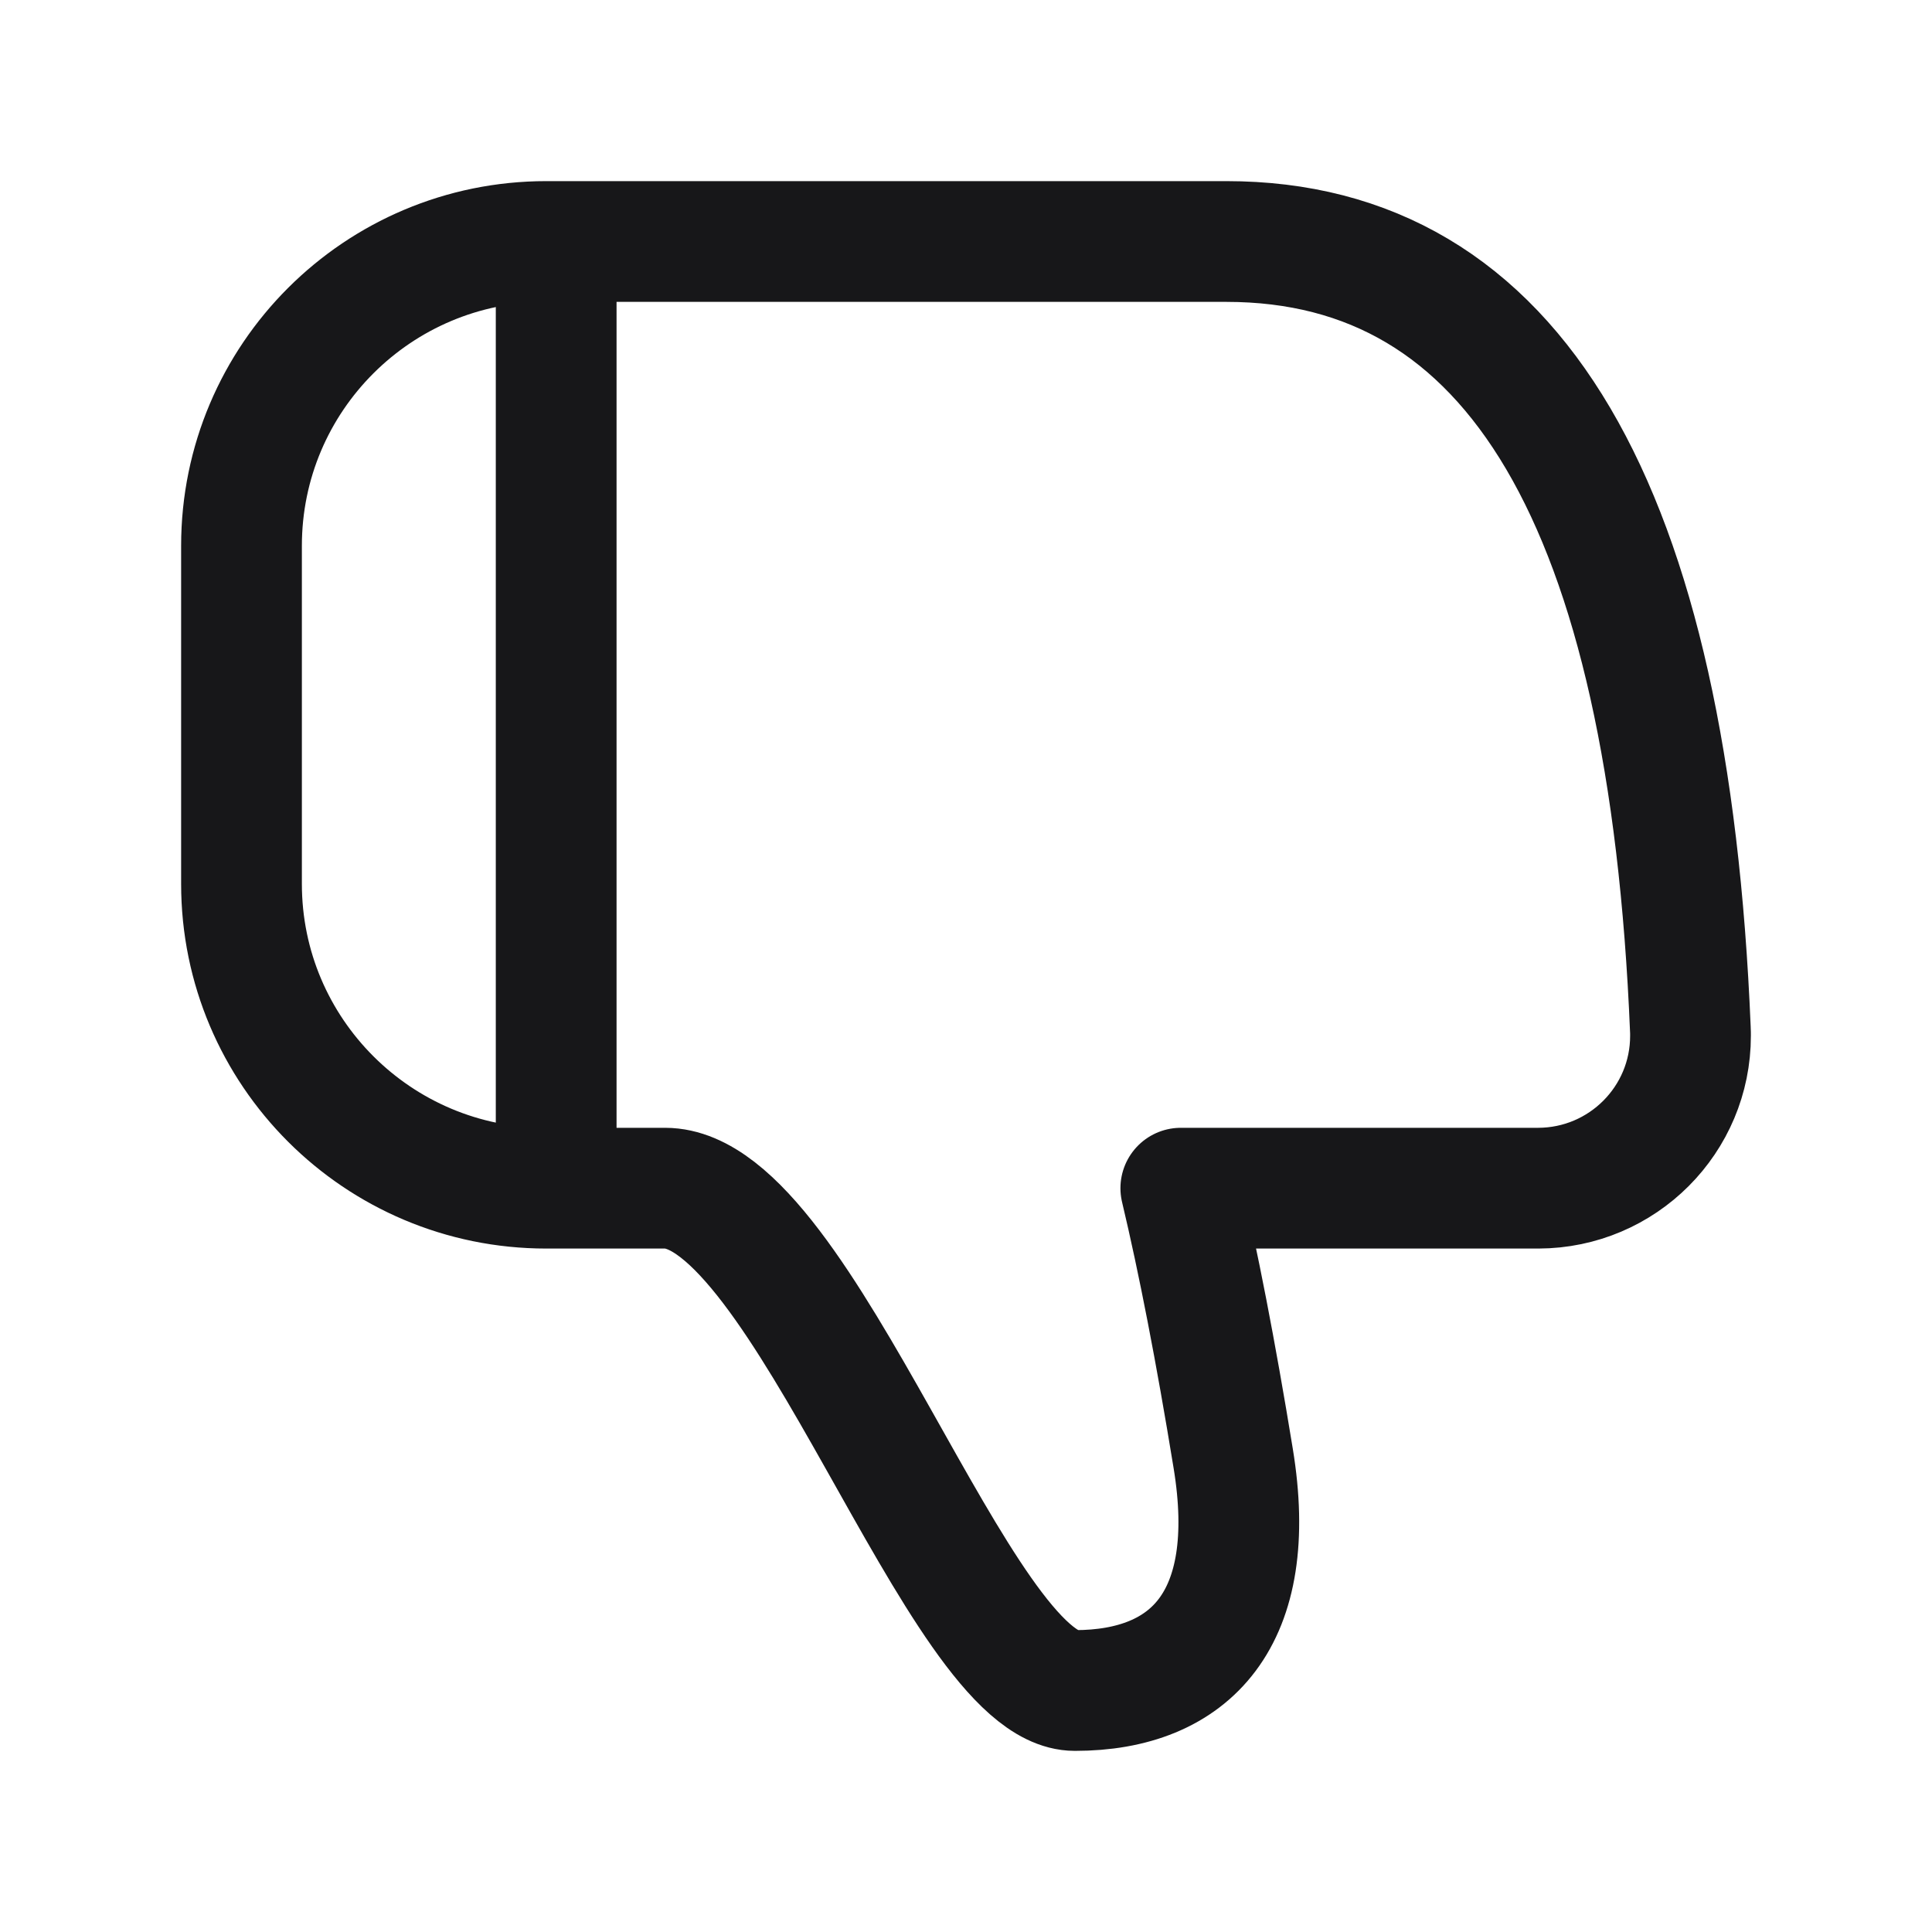
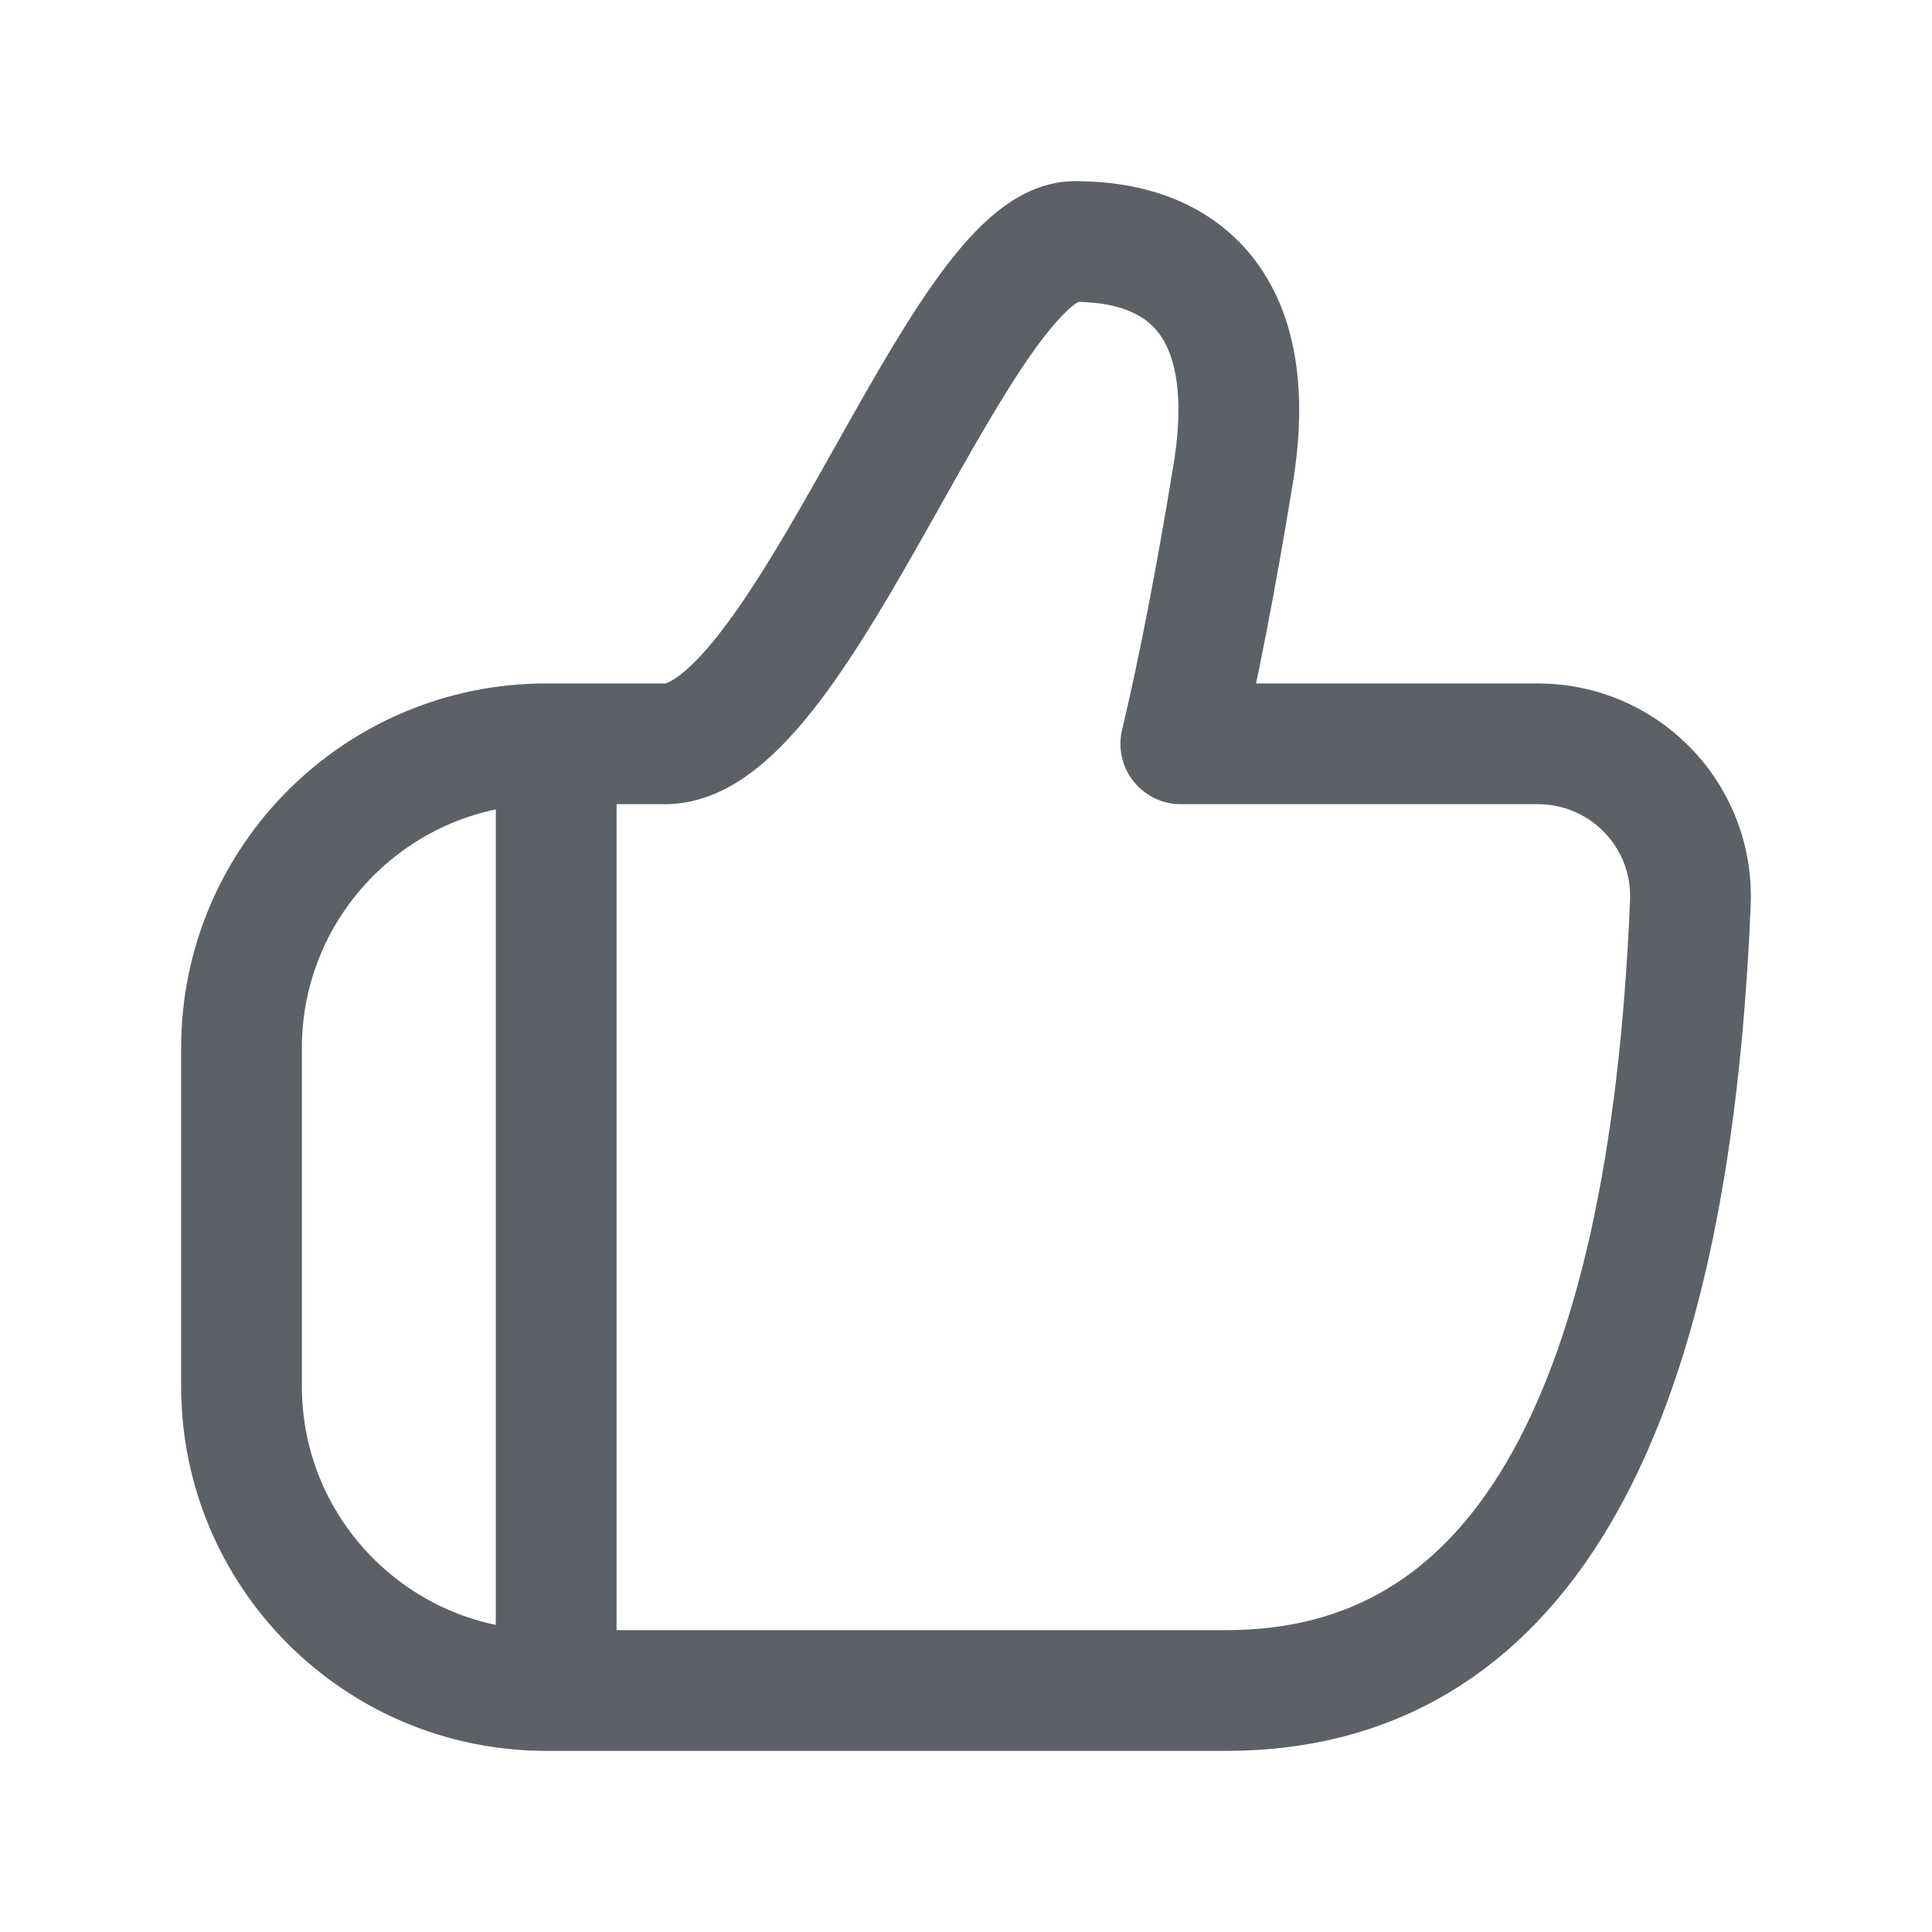
<svg xmlns="http://www.w3.org/2000/svg" width="16" height="16" viewBox="0 0 16 16" fill="none">
-   <path fill-rule="evenodd" clip-rule="evenodd" d="M4.524 9.84C4.852 9.84 5.18 9.84 5.508 9.84C6.653 9.84 7.944 14 8.902 14C9.86 14 10.431 13.409 10.213 12.079C10.068 11.191 9.923 10.445 9.779 9.84L12.74 9.84C13.437 9.838 14.001 9.273 14 8.577C14 8.561 14 8.544 13.999 8.527C13.82 4.176 12.54 2 10.156 2C8.279 2 6.402 2 4.524 2C3.13 2 2 3.128 2 4.52V7.32C2 8.711 3.13 9.84 4.524 9.84Z" stroke="#171719" stroke-linejoin="round" />
-   <path d="M4.606 9.815V2.023" stroke="#171719" />
+   <path fill-rule="evenodd" clip-rule="evenodd" d="M4.524 6.16C4.852 6.16 5.18 6.16 5.508 6.16C6.653 6.16 7.944 2 8.902 2C9.86 2 10.431 2.591 10.213 3.922C10.068 4.809 9.923 5.555 9.779 6.16L12.74 6.16C13.437 6.162 14.001 6.727 14 7.423C14 7.439 14 7.456 13.999 7.473C13.82 11.824 12.54 14 10.156 14C8.279 14 6.402 14 4.524 14C3.13 14 2 12.872 2 11.48V8.68C2 7.289 3.13 6.16 4.524 6.16Z" stroke="#5B6167" stroke-linejoin="round" />
+   <path d="M4.606 6.185V13.977" stroke="#5B6167" />
</svg>
